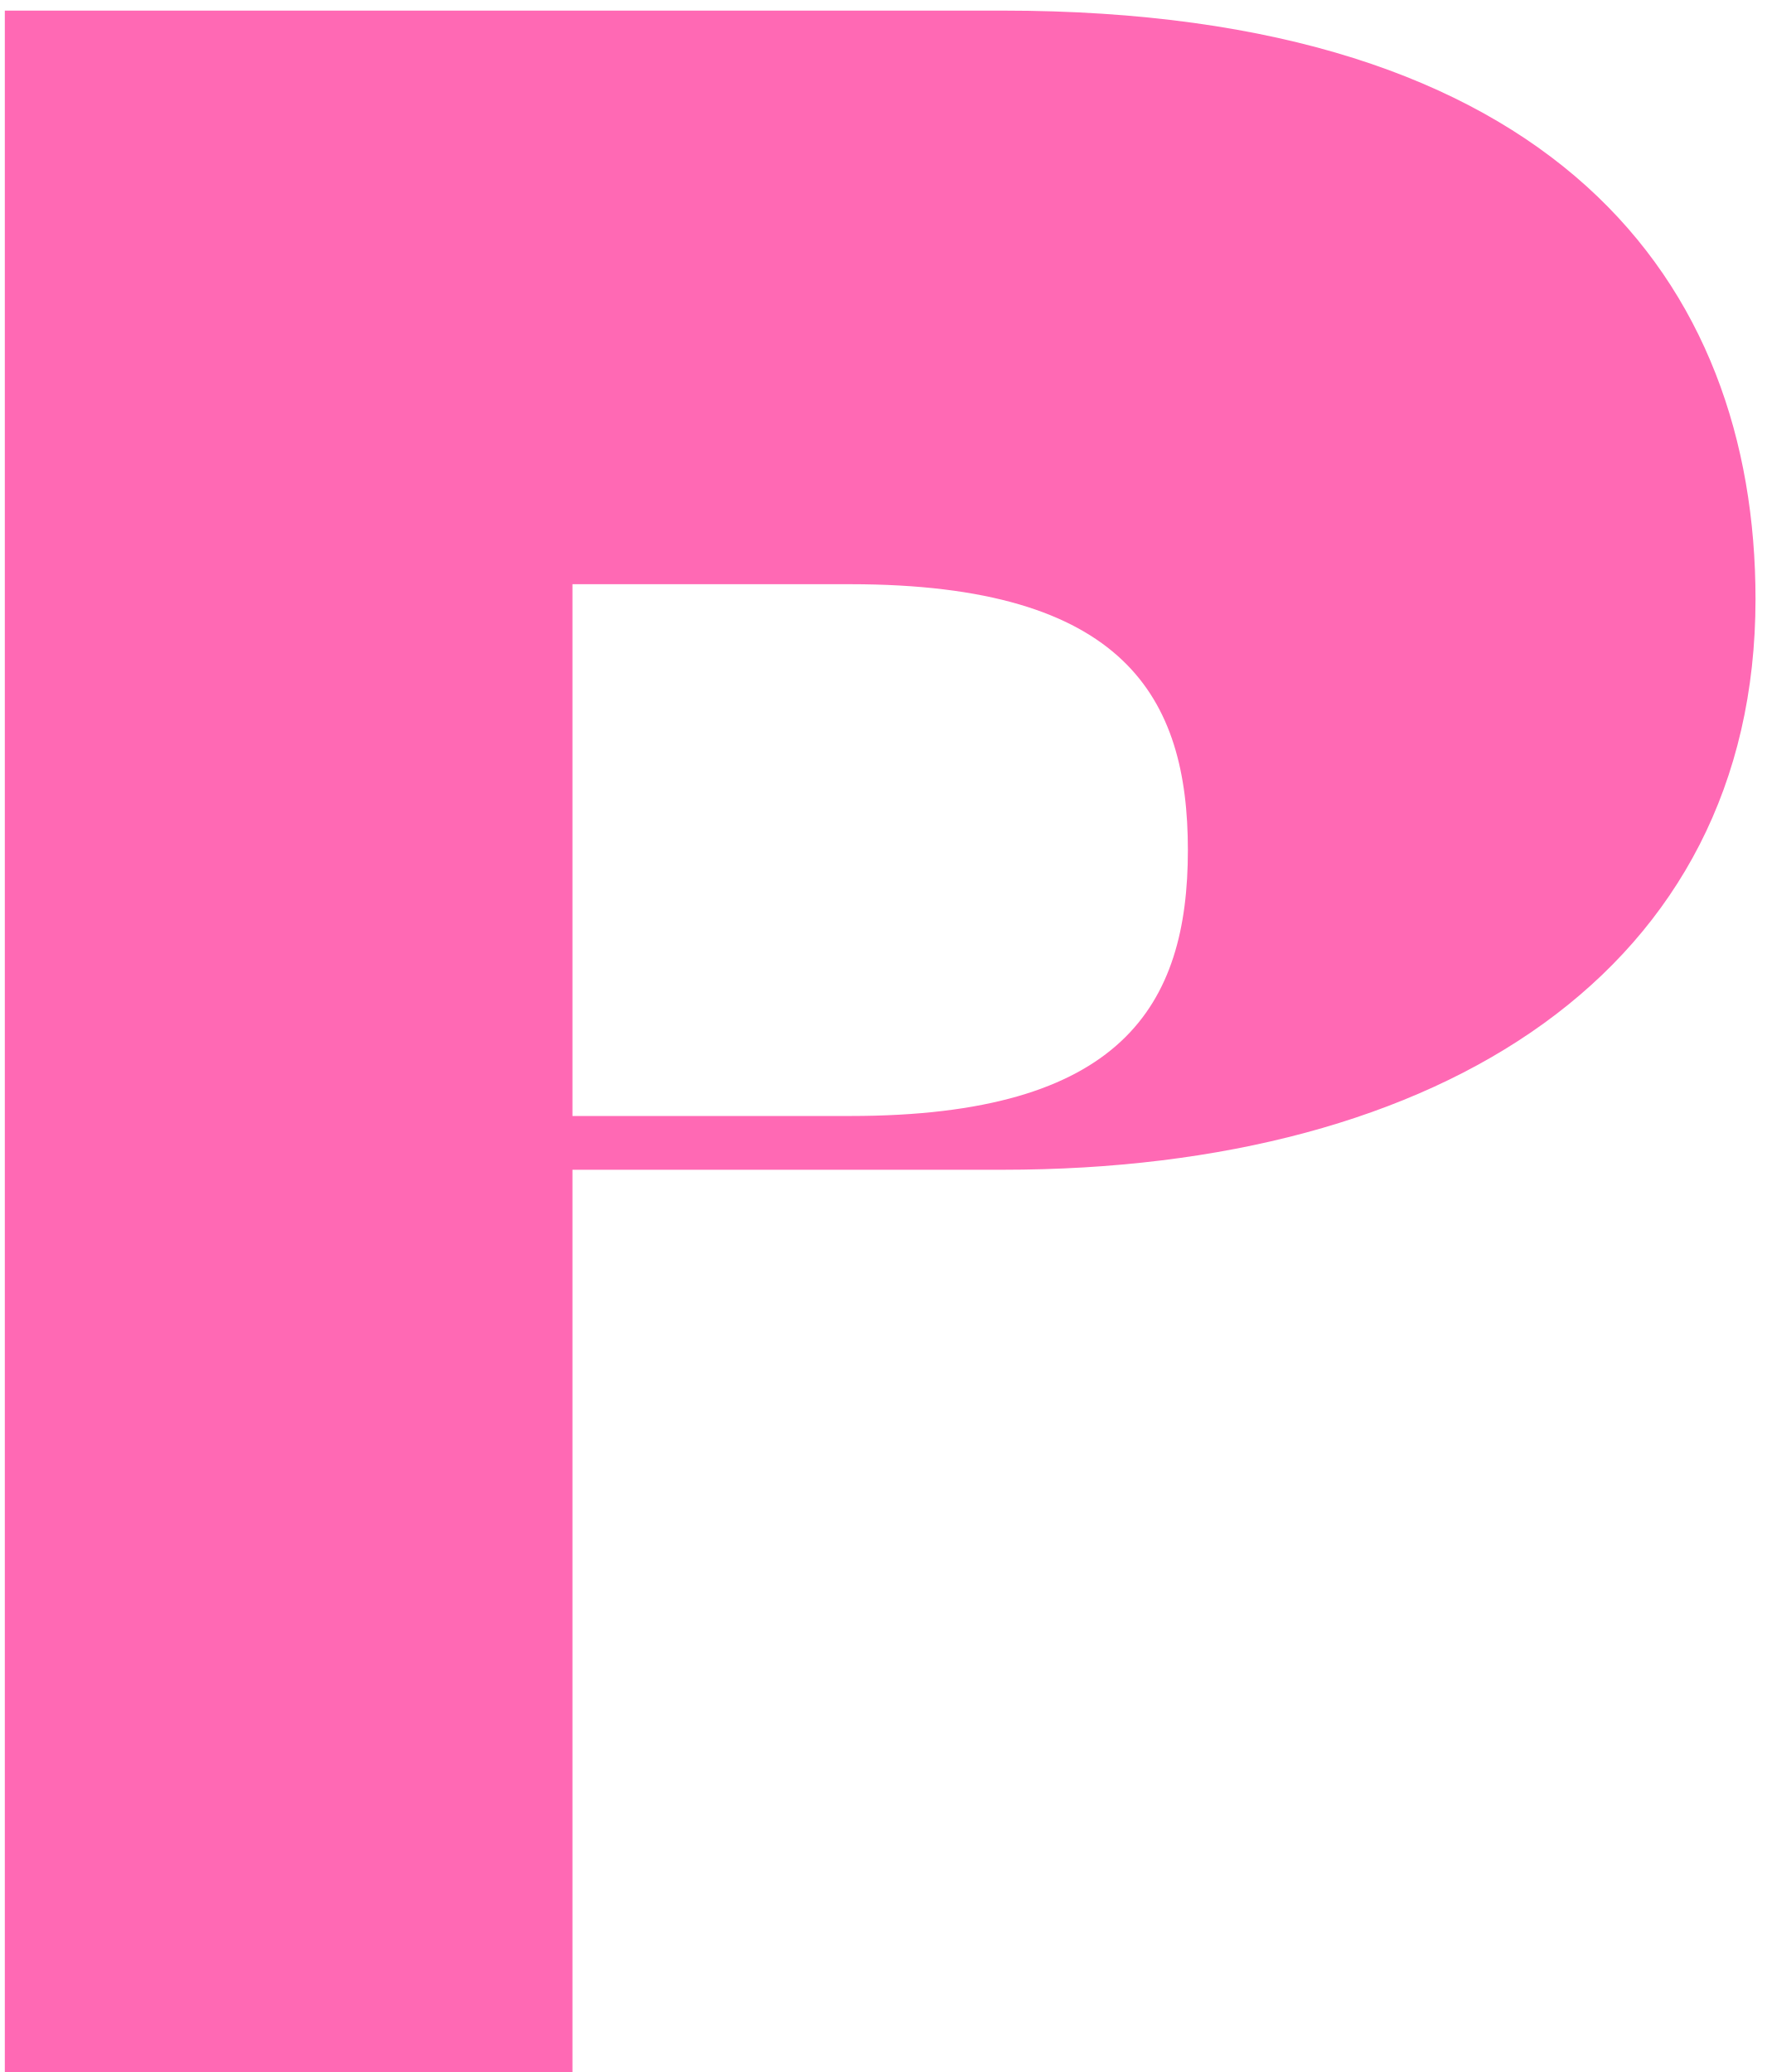
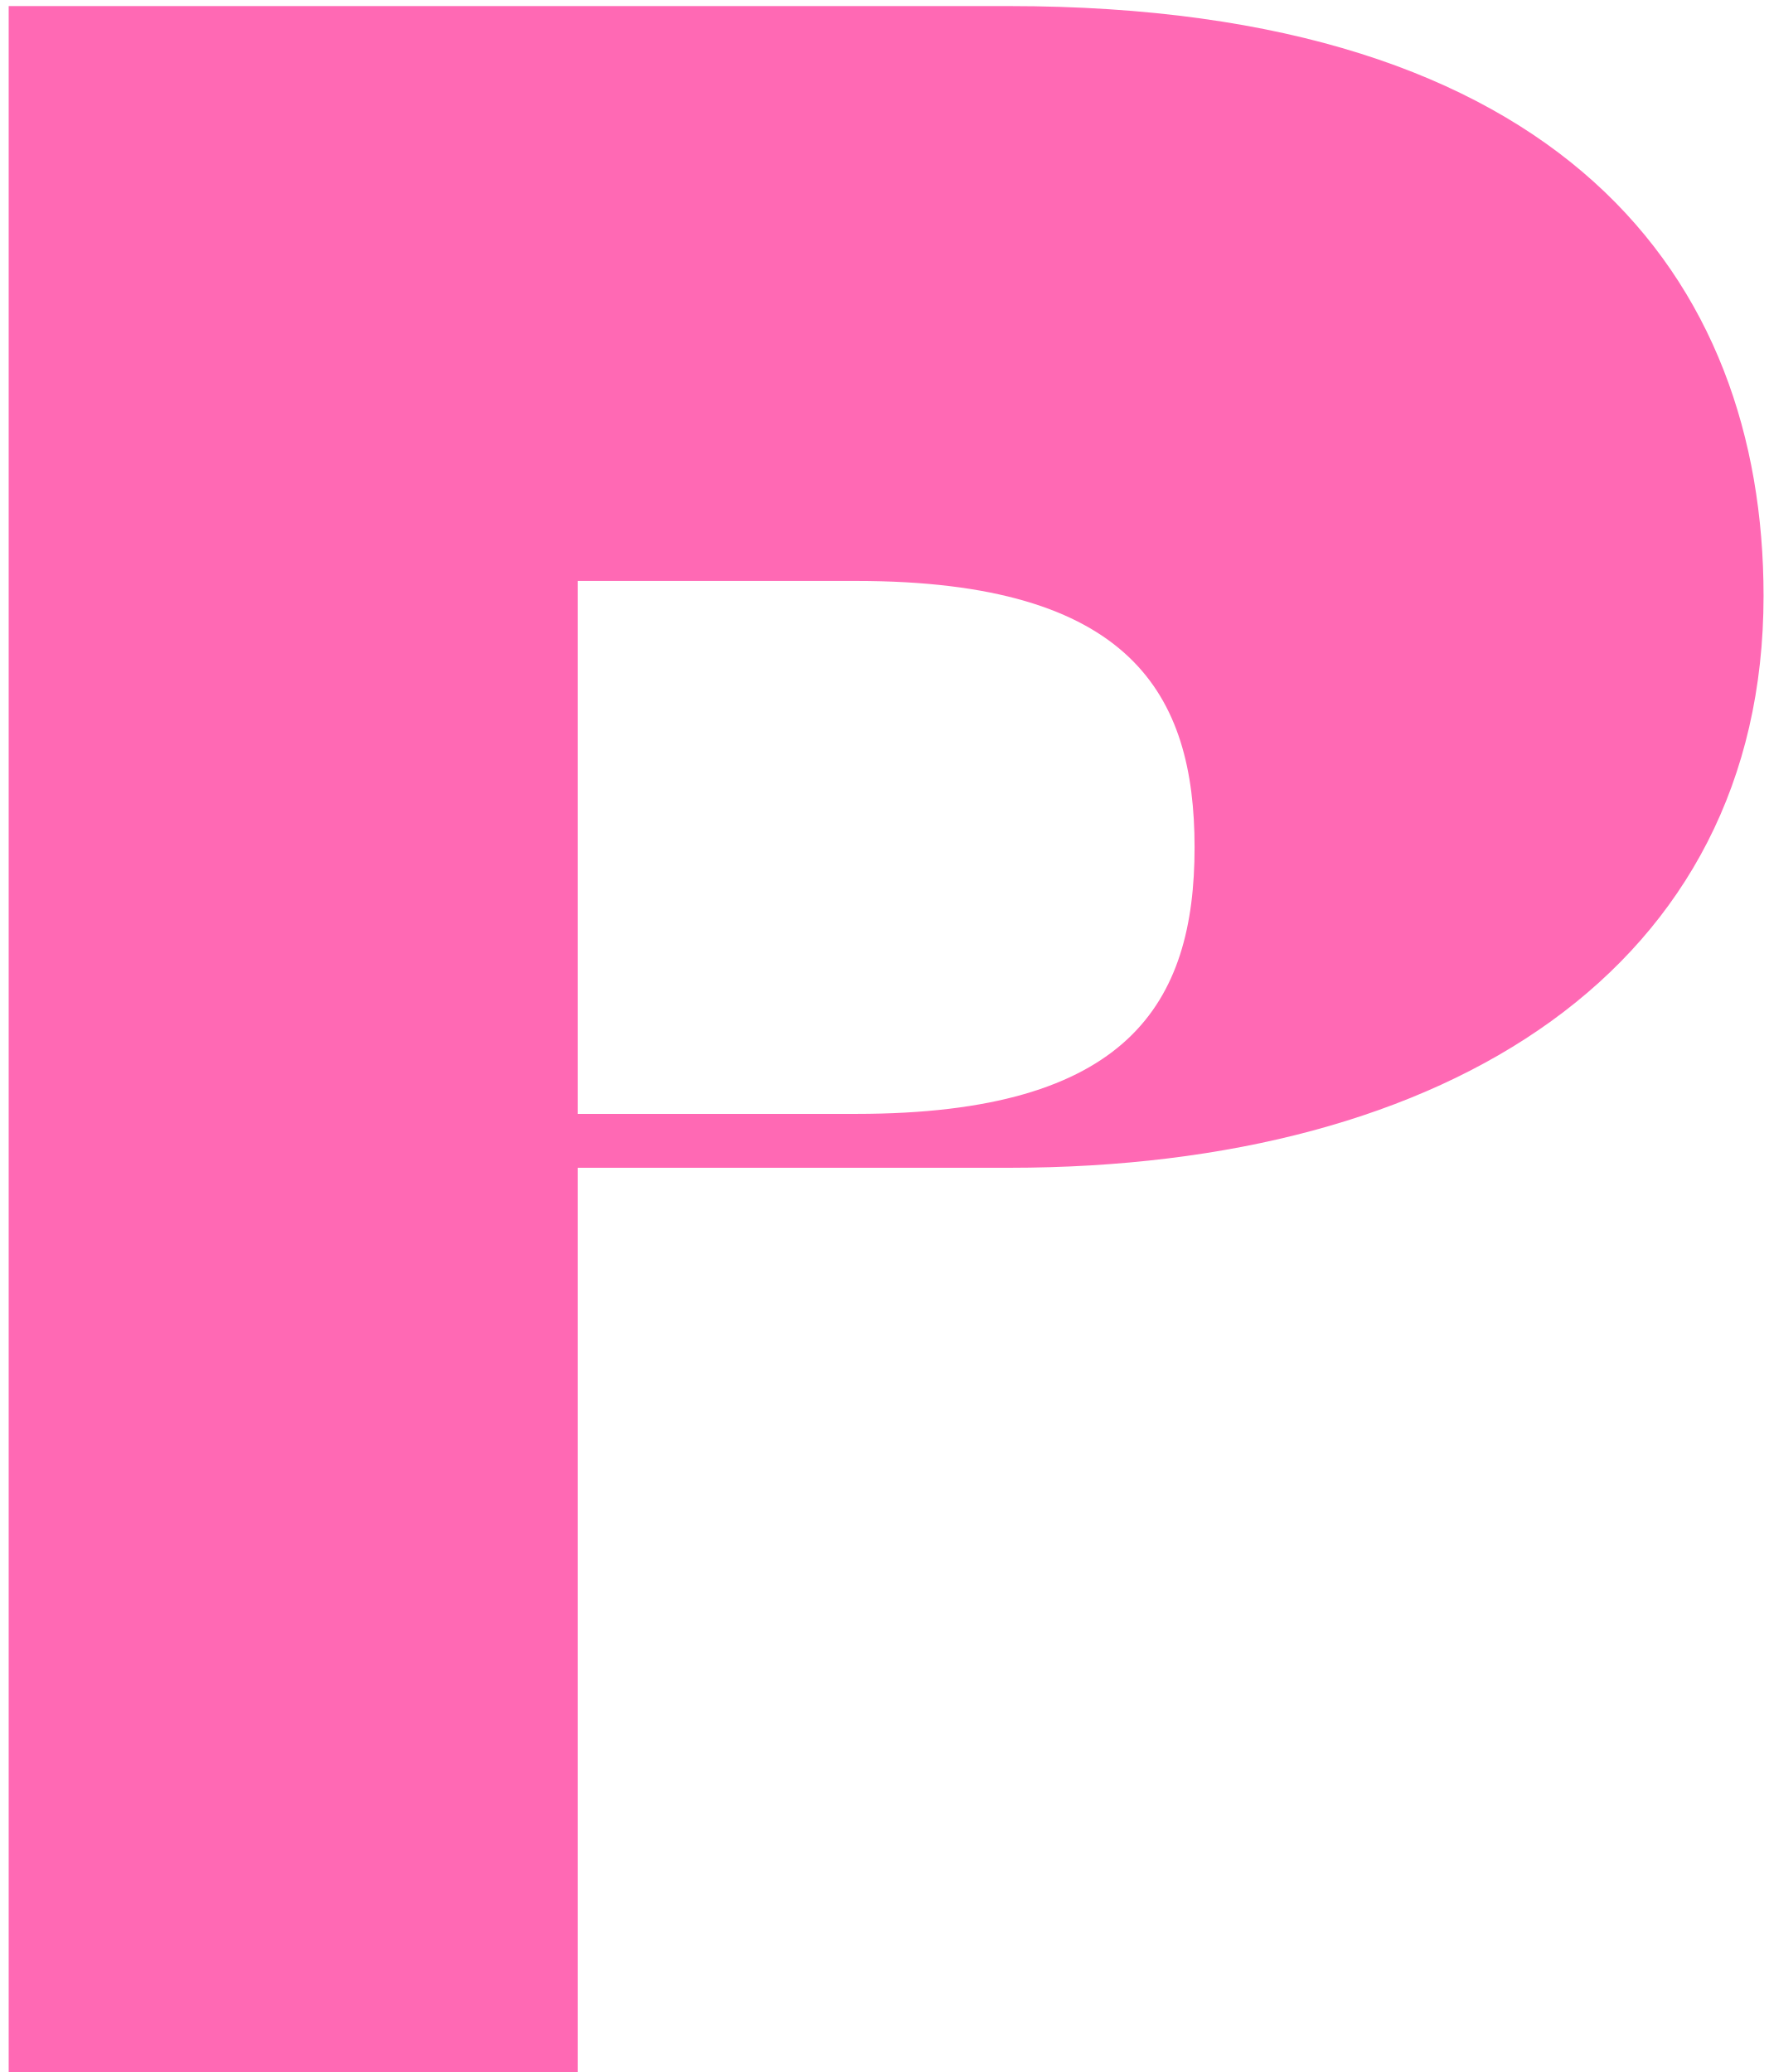
- <svg xmlns="http://www.w3.org/2000/svg" width="110" height="129" viewBox="0 0 110 129" fill="none">
-   <path d="M35.64 129H0.3V0.66H62.424C96.834 0.66 109.296 17.586 109.296 37.302C109.296 60.366 89.766 72.828 62.424 72.828H35.64V129ZM35.64 69.48H52.938C69.864 69.48 73.956 62.598 73.956 52.926C73.956 43.44 70.05 36.372 52.938 36.372H35.64V69.48Z" fill="#FF69B4" />
+ <svg xmlns="http://www.w3.org/2000/svg" width="163" height="191" viewBox="0 0 163 191" fill="none">
+   <path d="M53.24 191H0.8V0.56H92.984C144.044 0.56 162.536 25.676 162.536 54.932C162.536 89.156 133.556 107.648 92.984 107.648H53.24V191ZM53.24 102.68H78.908C104.024 102.68 110.096 92.468 110.096 78.116C110.096 64.04 104.3 53.552 78.908 53.552H53.24V102.68Z" fill="#FF69B4" />
</svg>
